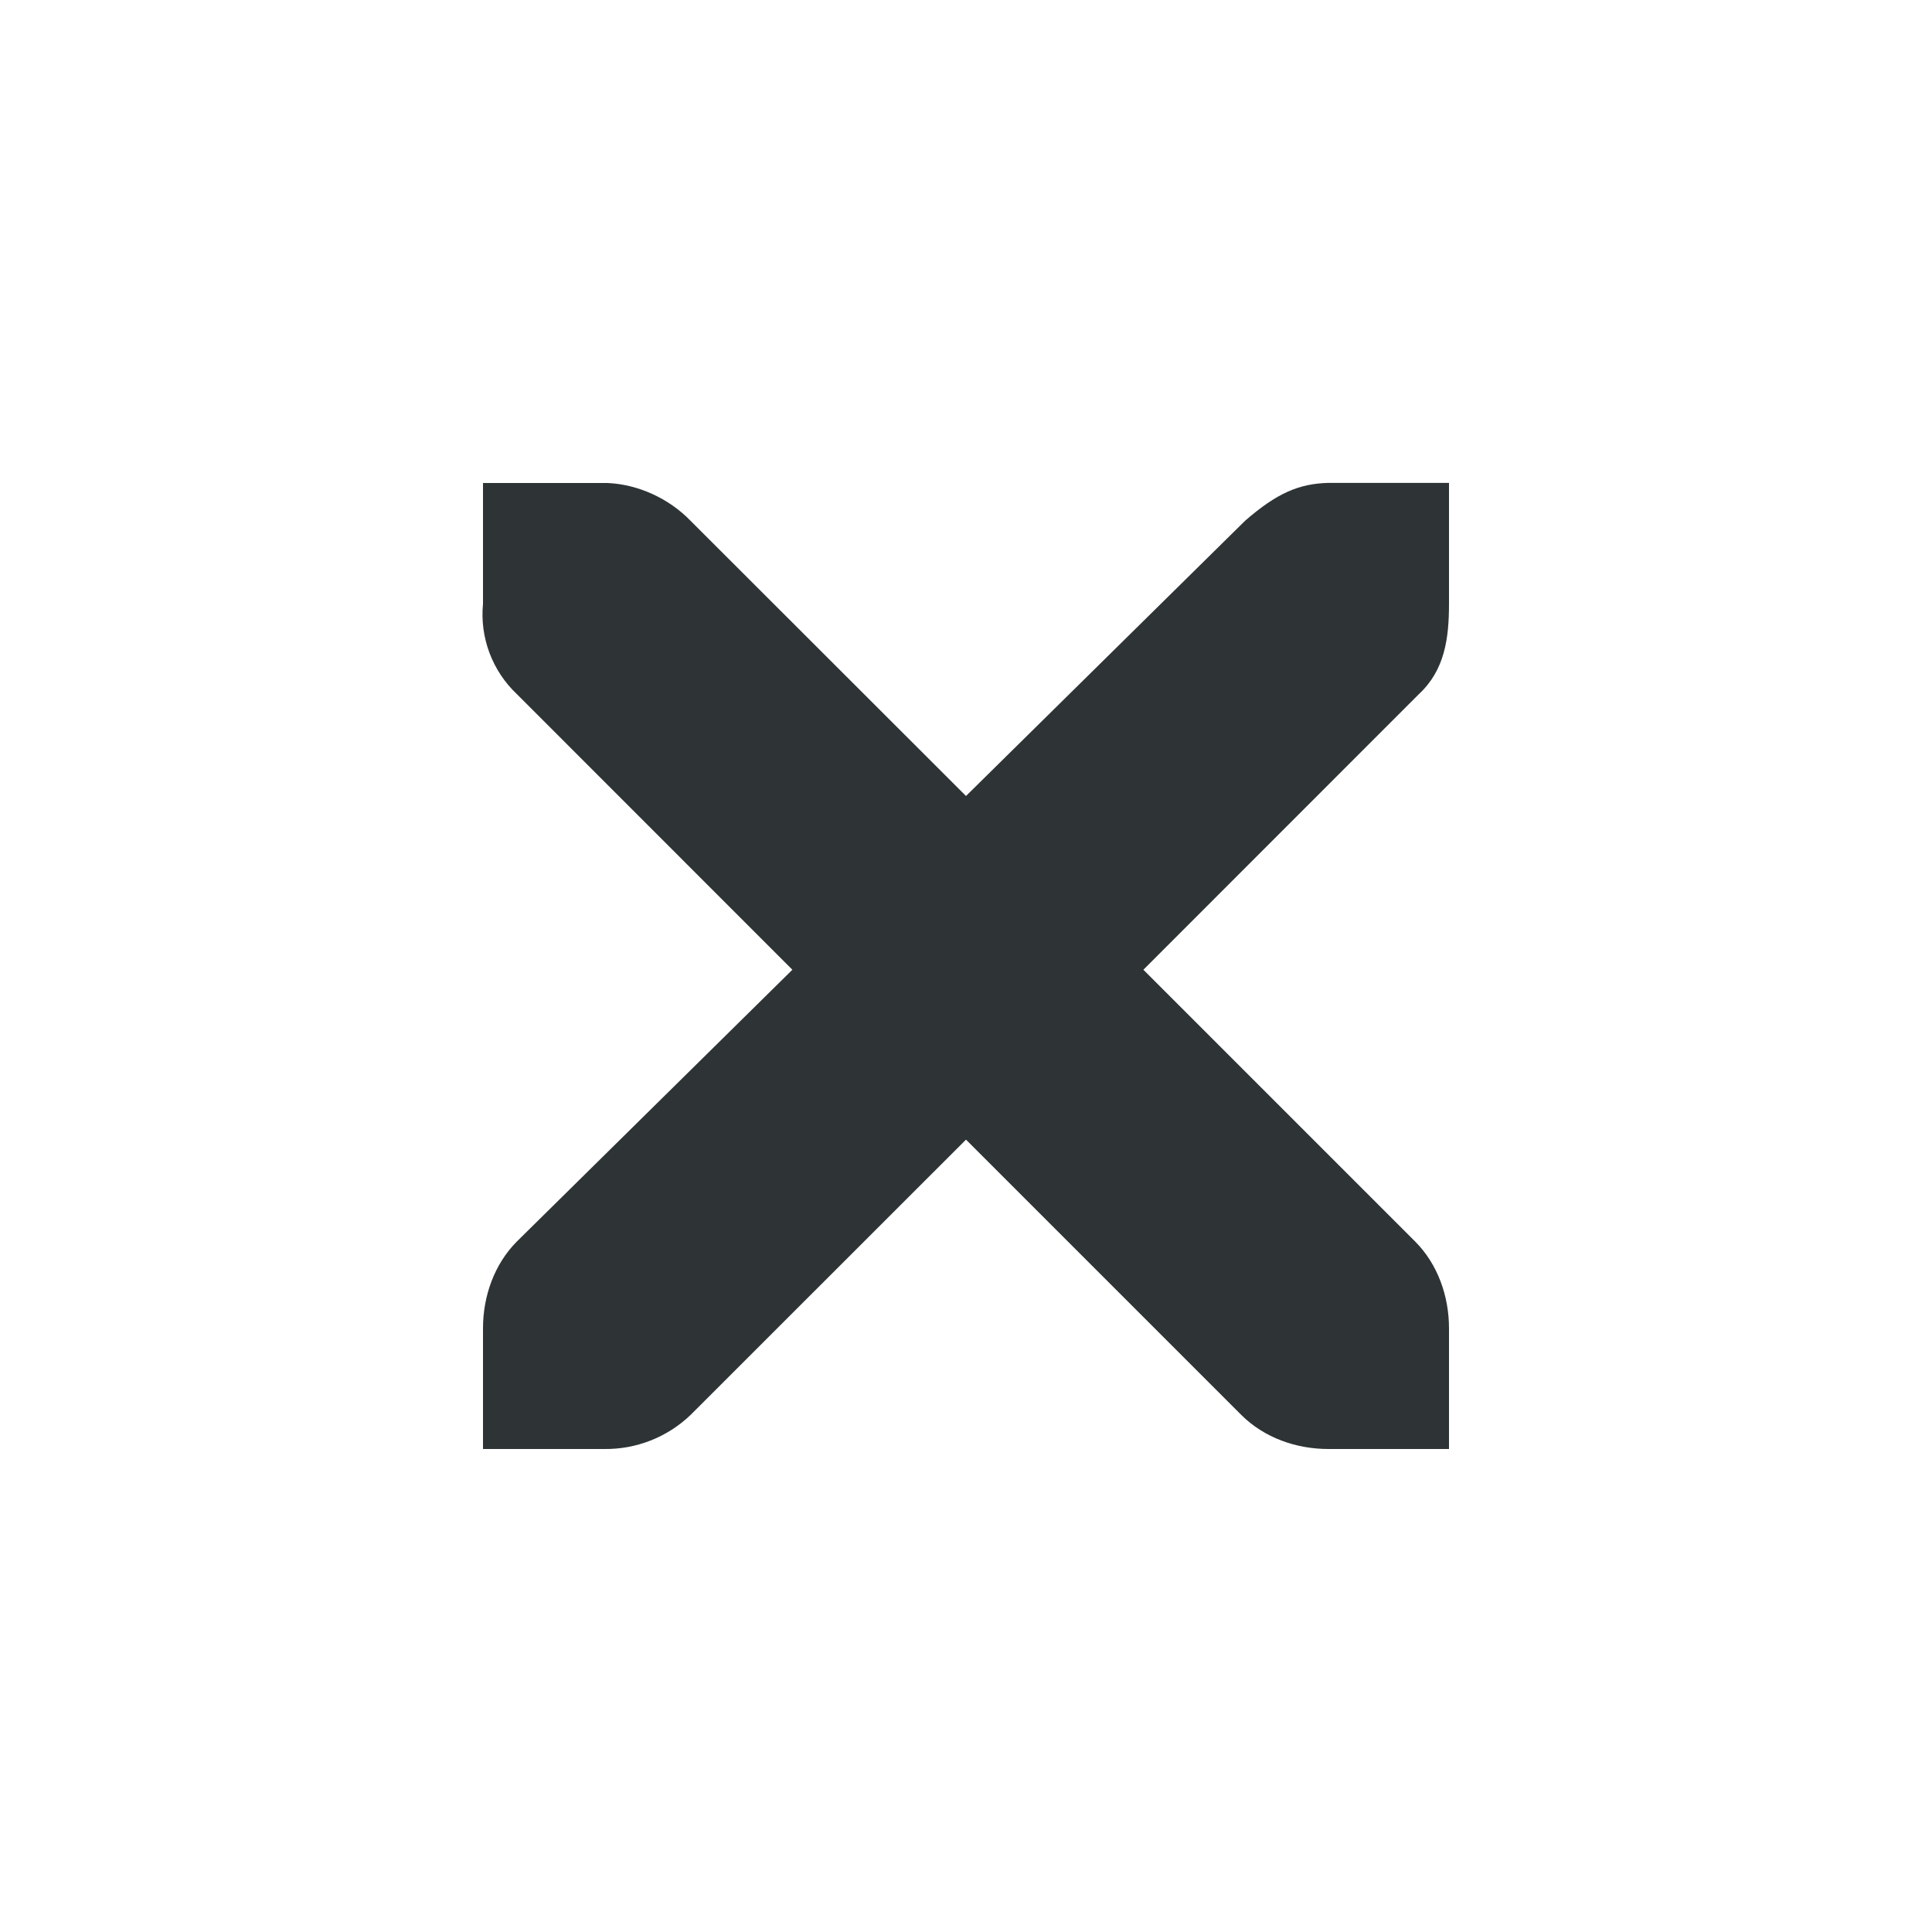
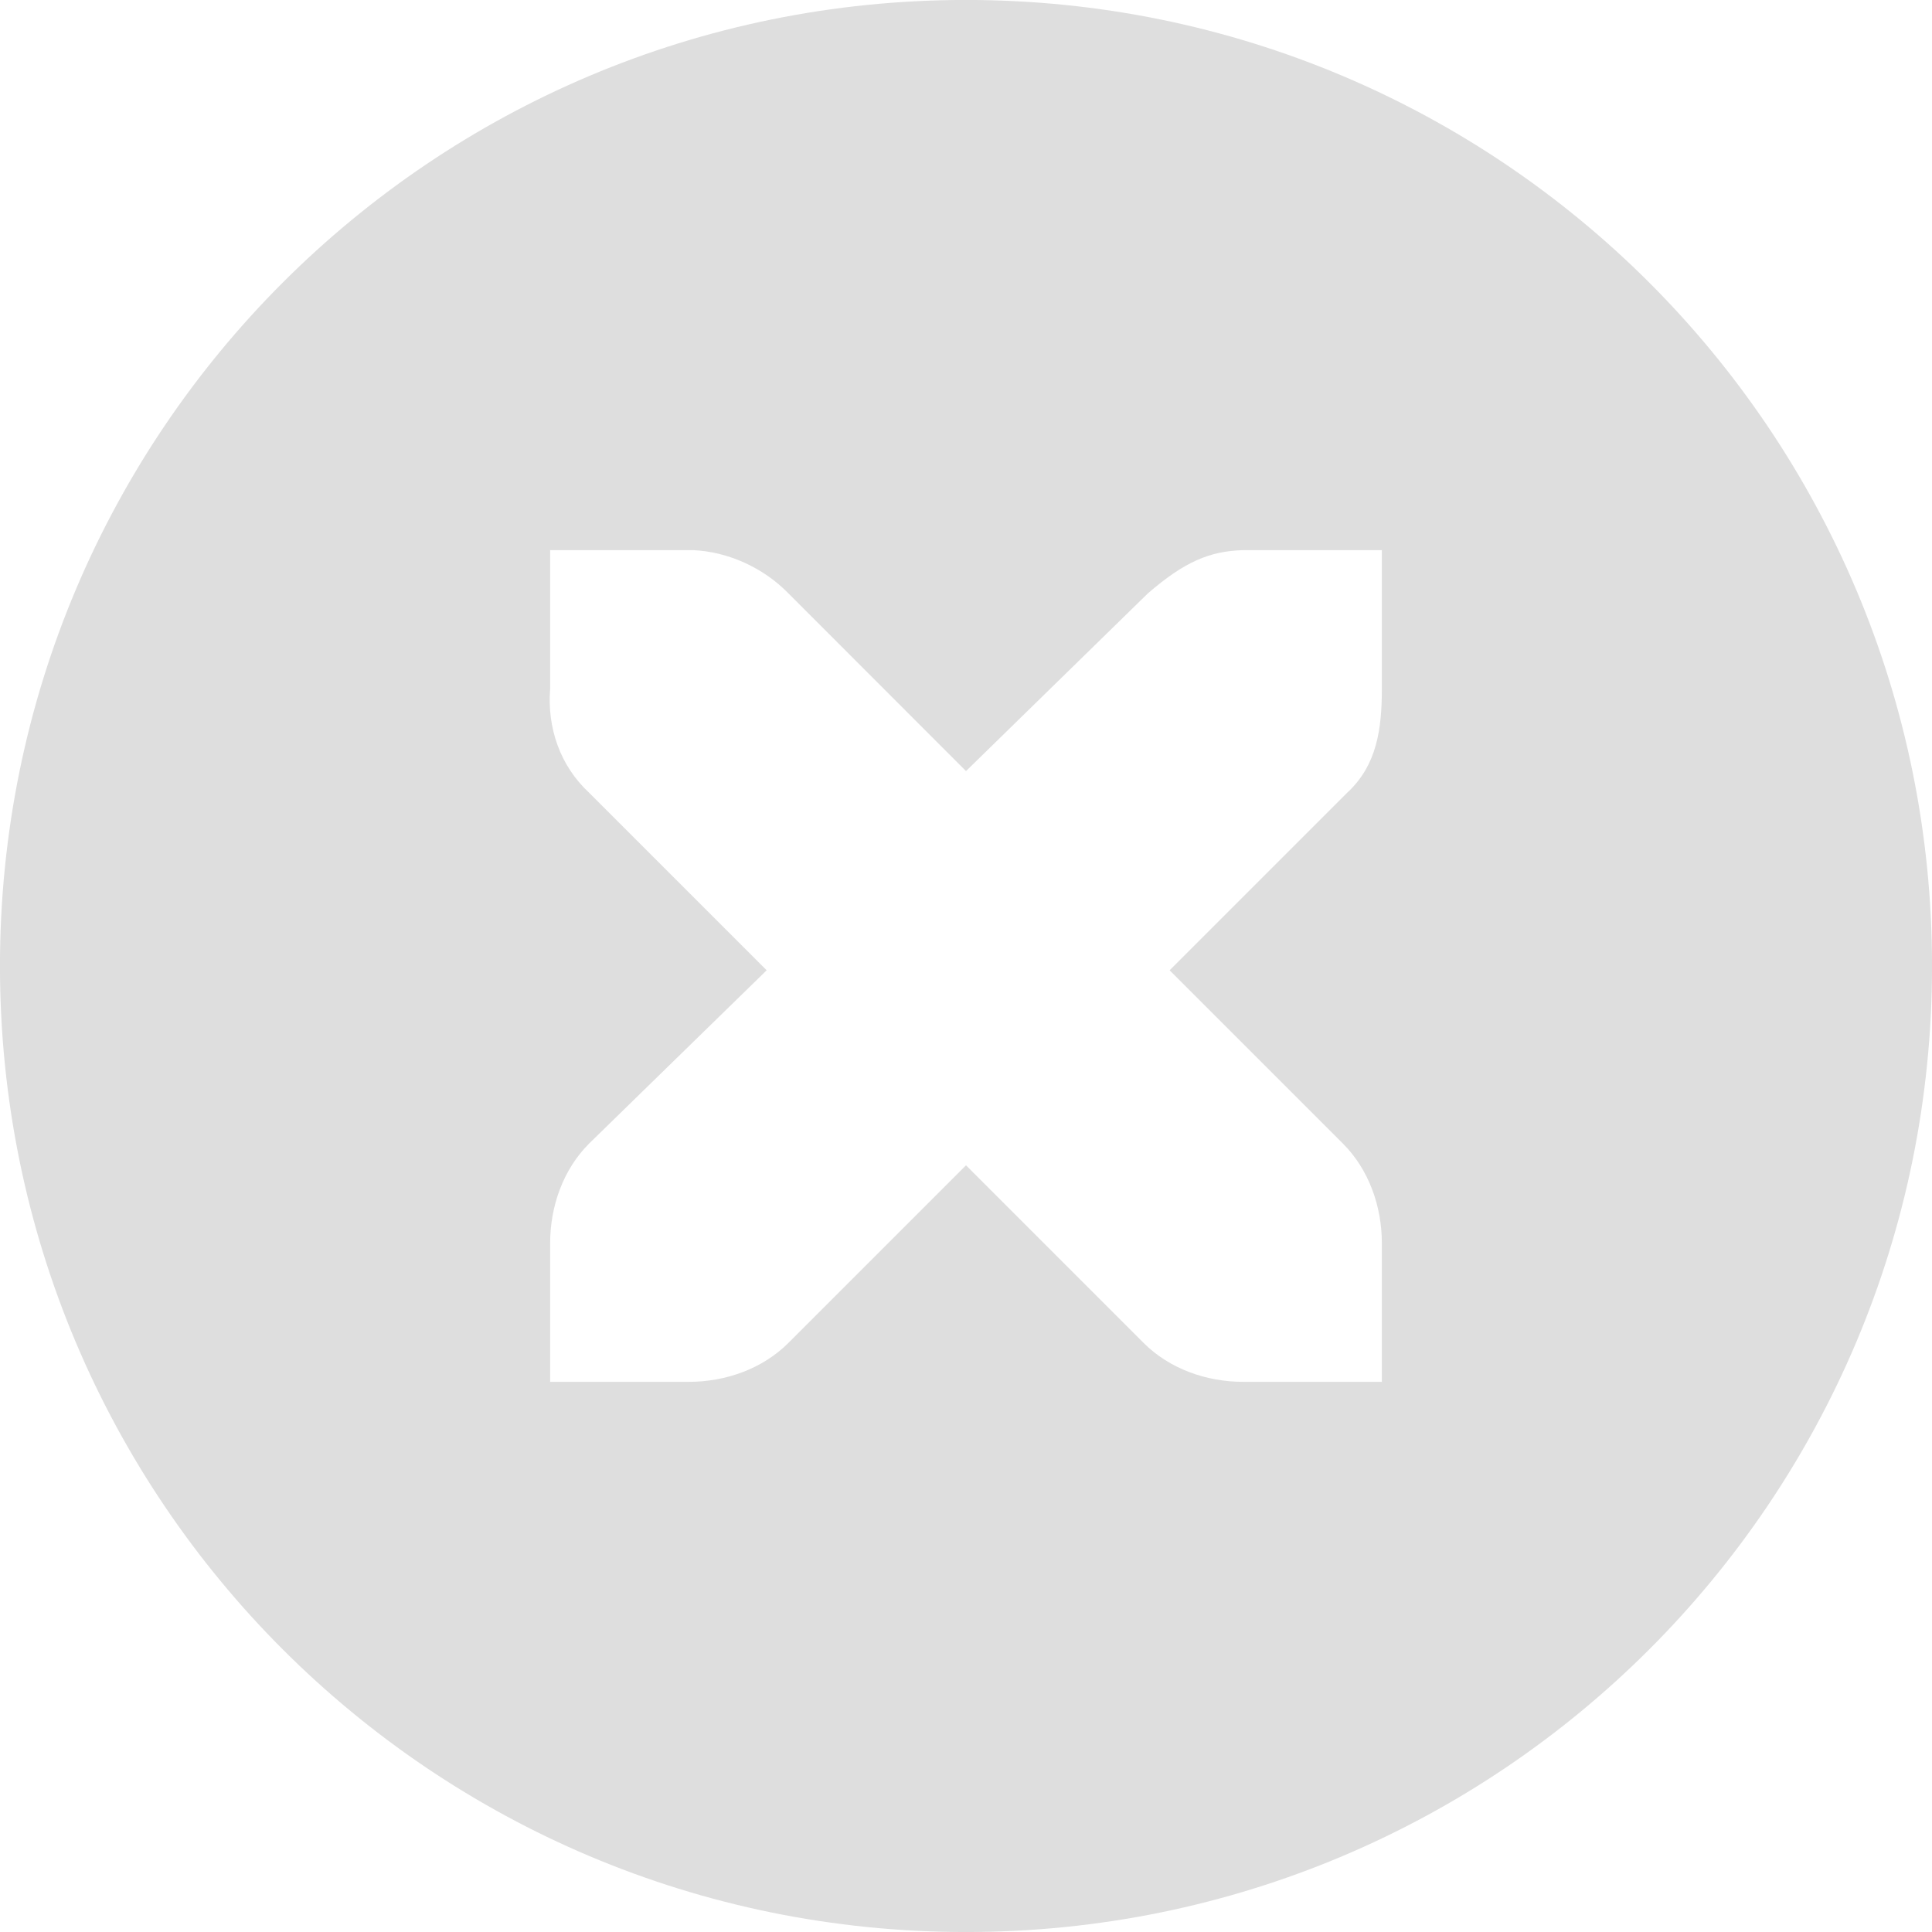
- <svg xmlns="http://www.w3.org/2000/svg" width="16" height="16">
-   <path d="M4 4h1.031c.255.011.51.129.688.313L8 6.592l2.312-2.28c.266-.231.447-.306.688-.313h1v1c0 .286-.034.55-.25.75L9.469 8.031l2.25 2.25c.188.188.281.454.281.719v1h-1c-.265 0-.53-.093-.719-.281L8 9.438l-2.281 2.28A1.015 1.015 0 015 12H4v-1c0-.265.093-.53.281-.719l2.281-2.25-2.28-2.281A.909.909 0 014 5z" style="line-height:normal;-inkscape-font-specification:'Andale Mono';text-indent:0;text-align:start;text-decoration-line:none;text-transform:none;marker:none" color="#bebebe" font-weight="400" font-family="Andale Mono" overflow="visible" fill="#2e3436" />
+ <svg xmlns="http://www.w3.org/2000/svg" viewBox="0 0 16 16" id="svg2" version="1.1" width="100%" height="100%">
+   <defs id="defs10" />
+   <g transform="matrix(1.147982,0,0,1.147982,-47.10314,-595.8386)" id="g4">
+     <path style="line-height:normal;color:#bebebe;fill:#dedede;fill-opacity:1" d="m 48,519.031 c -3.853,0 -6.969,3.115 -6.969,6.969 0,3.853 3.115,6.969 6.969,6.969 3.853,0 6.969,-3.115 6.969,-6.969 0,-3.853 -3.115,-6.969 -6.969,-6.969 z M 45,523 l 1,0 c 0.01,-1.2e-4 0.021,-4.6e-4 0.031,0 0.255,0.011 0.51,0.129 0.688,0.312 L 48,524.594 49.312,523.312 C 49.578,523.082 49.759,523.007 50,523 l 1,0 0,1 c 0,0.286 -0.034,0.551 -0.25,0.75 l -1.281,1.281 1.25,1.25 C 50.907,527.469 51,527.735 51,528 l 0,1 -1,0 c -0.265,-10e-6 -0.531,-0.093 -0.719,-0.281 L 48,527.438 46.719,528.719 C 46.531,528.907 46.265,529 46,529 l -1,0 0,-1 c -3e-6,-0.265 0.093,-0.531 0.281,-0.719 l 1.281,-1.25 L 45.281,524.75 C 45.071,524.555 44.978,524.281 45,524 l 0,-1 z" id="path6" />
+   </g>
</svg>
